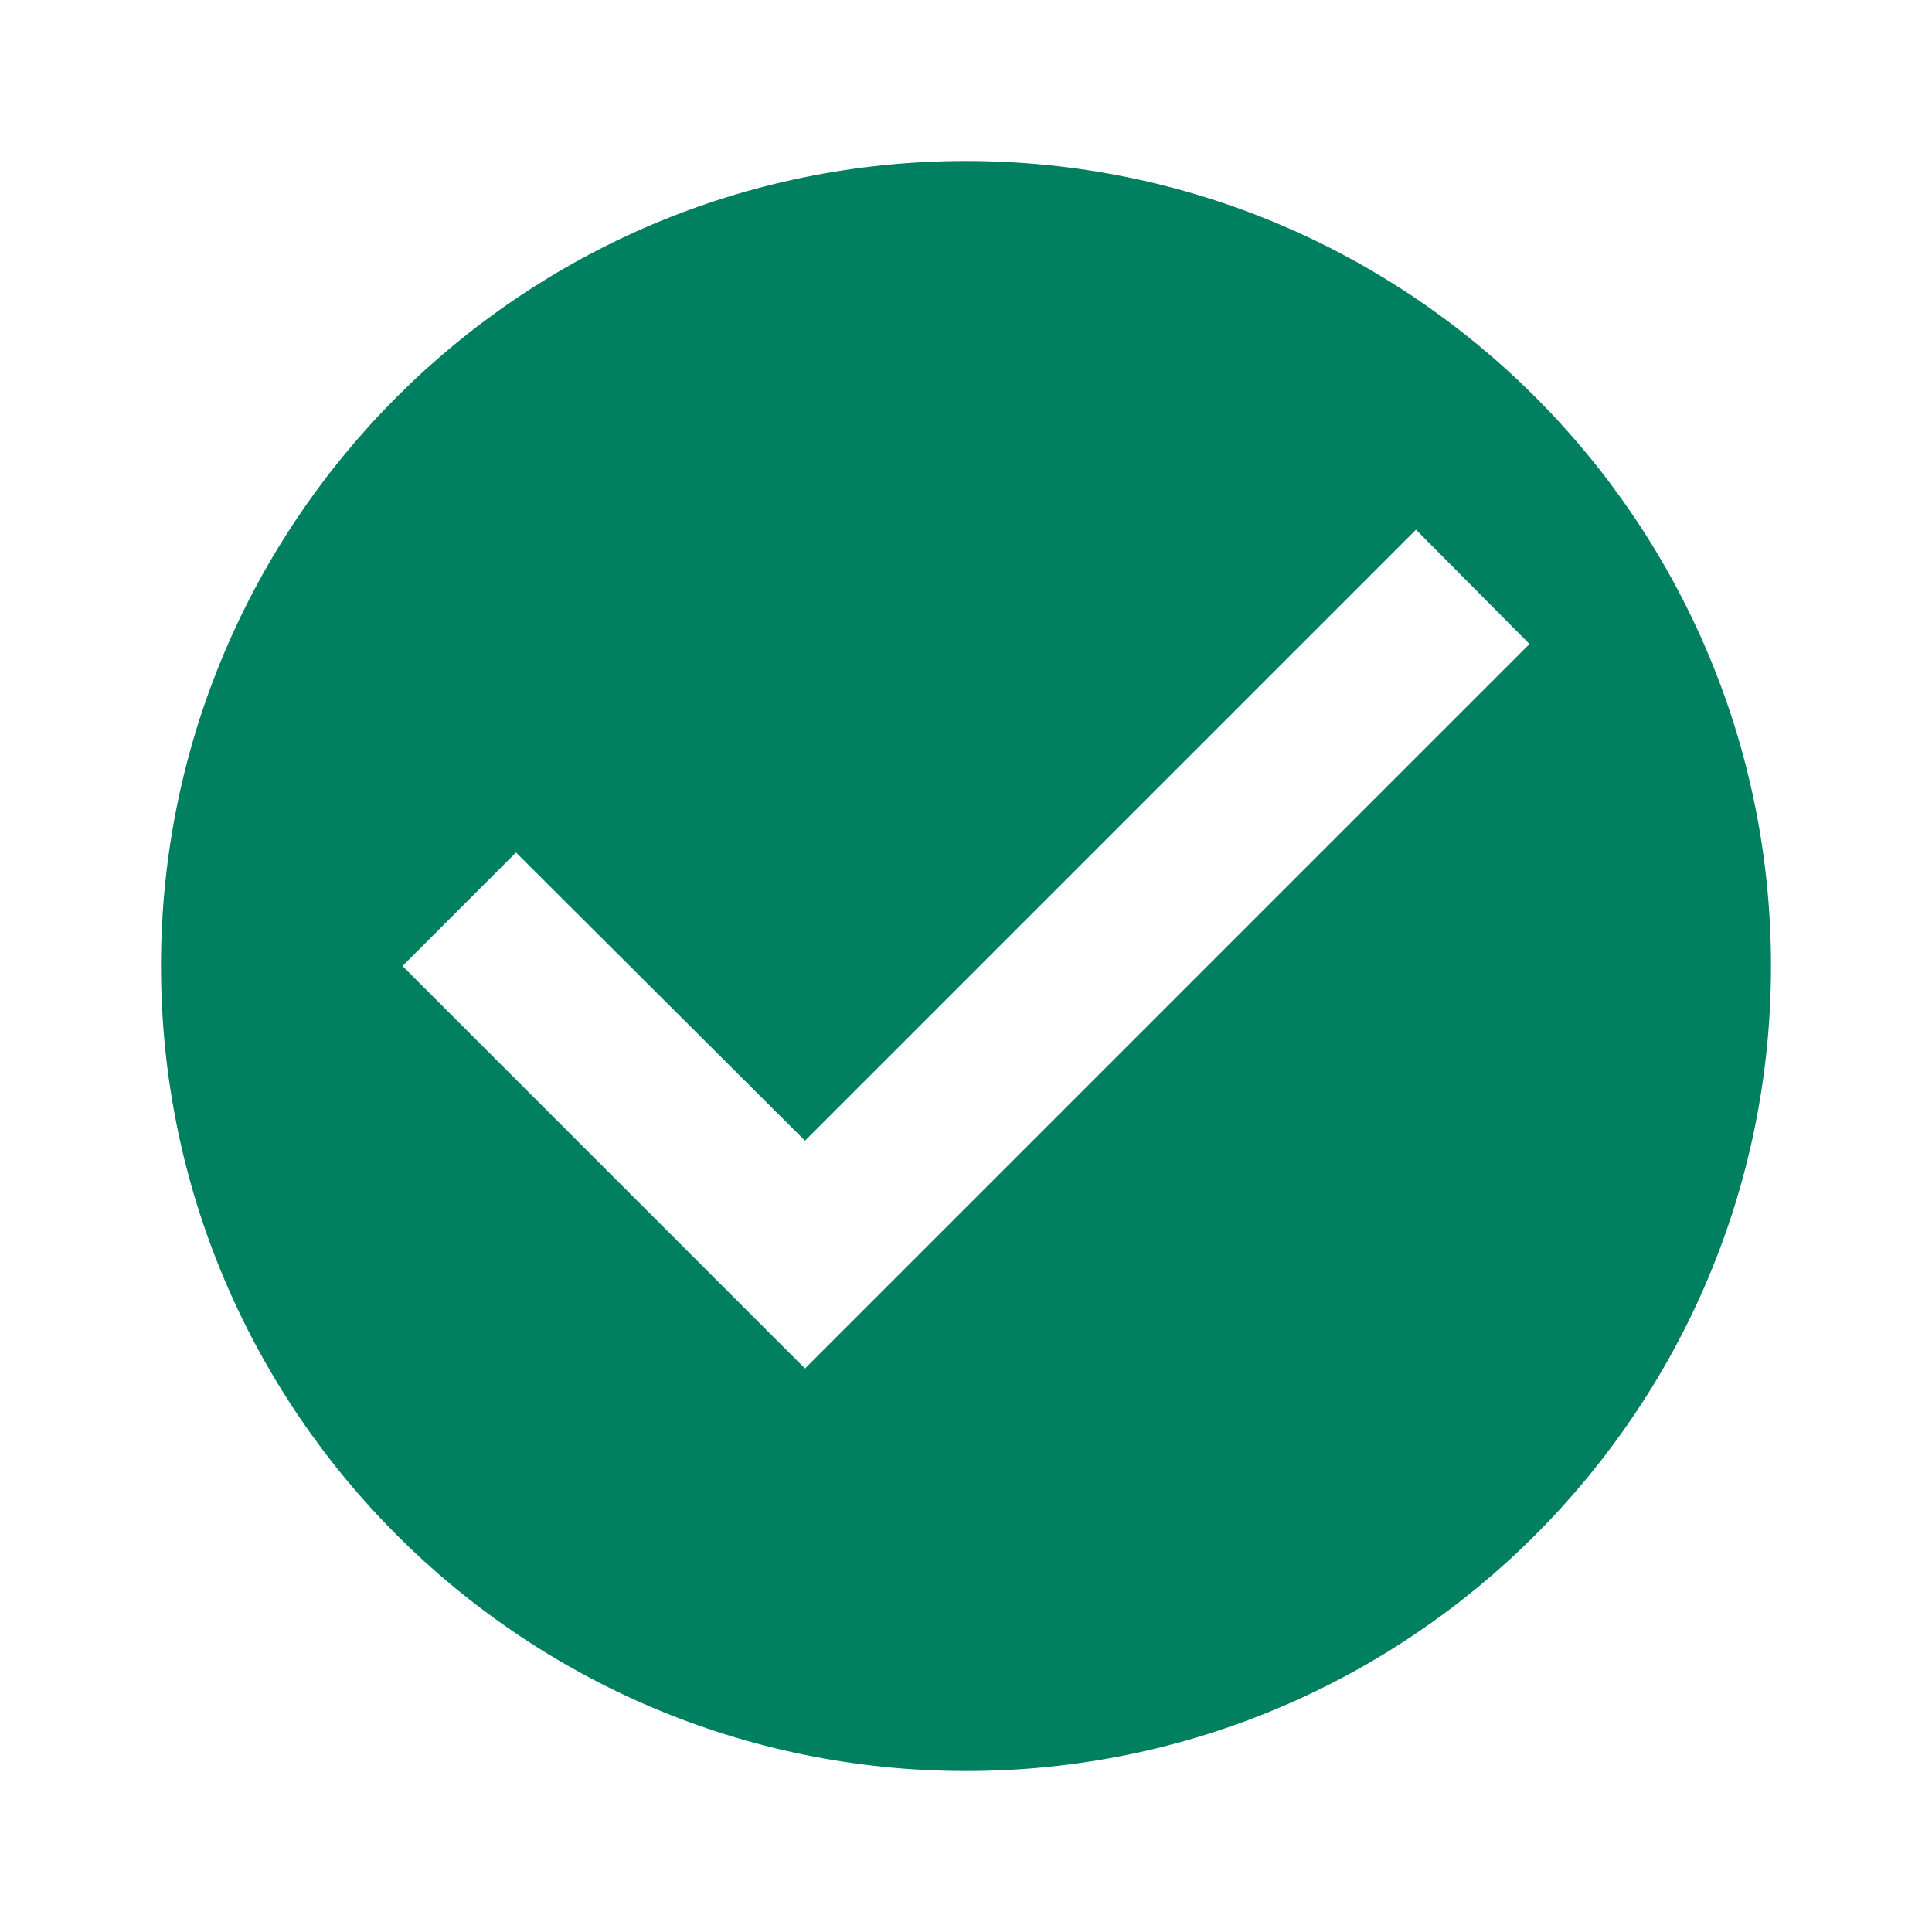
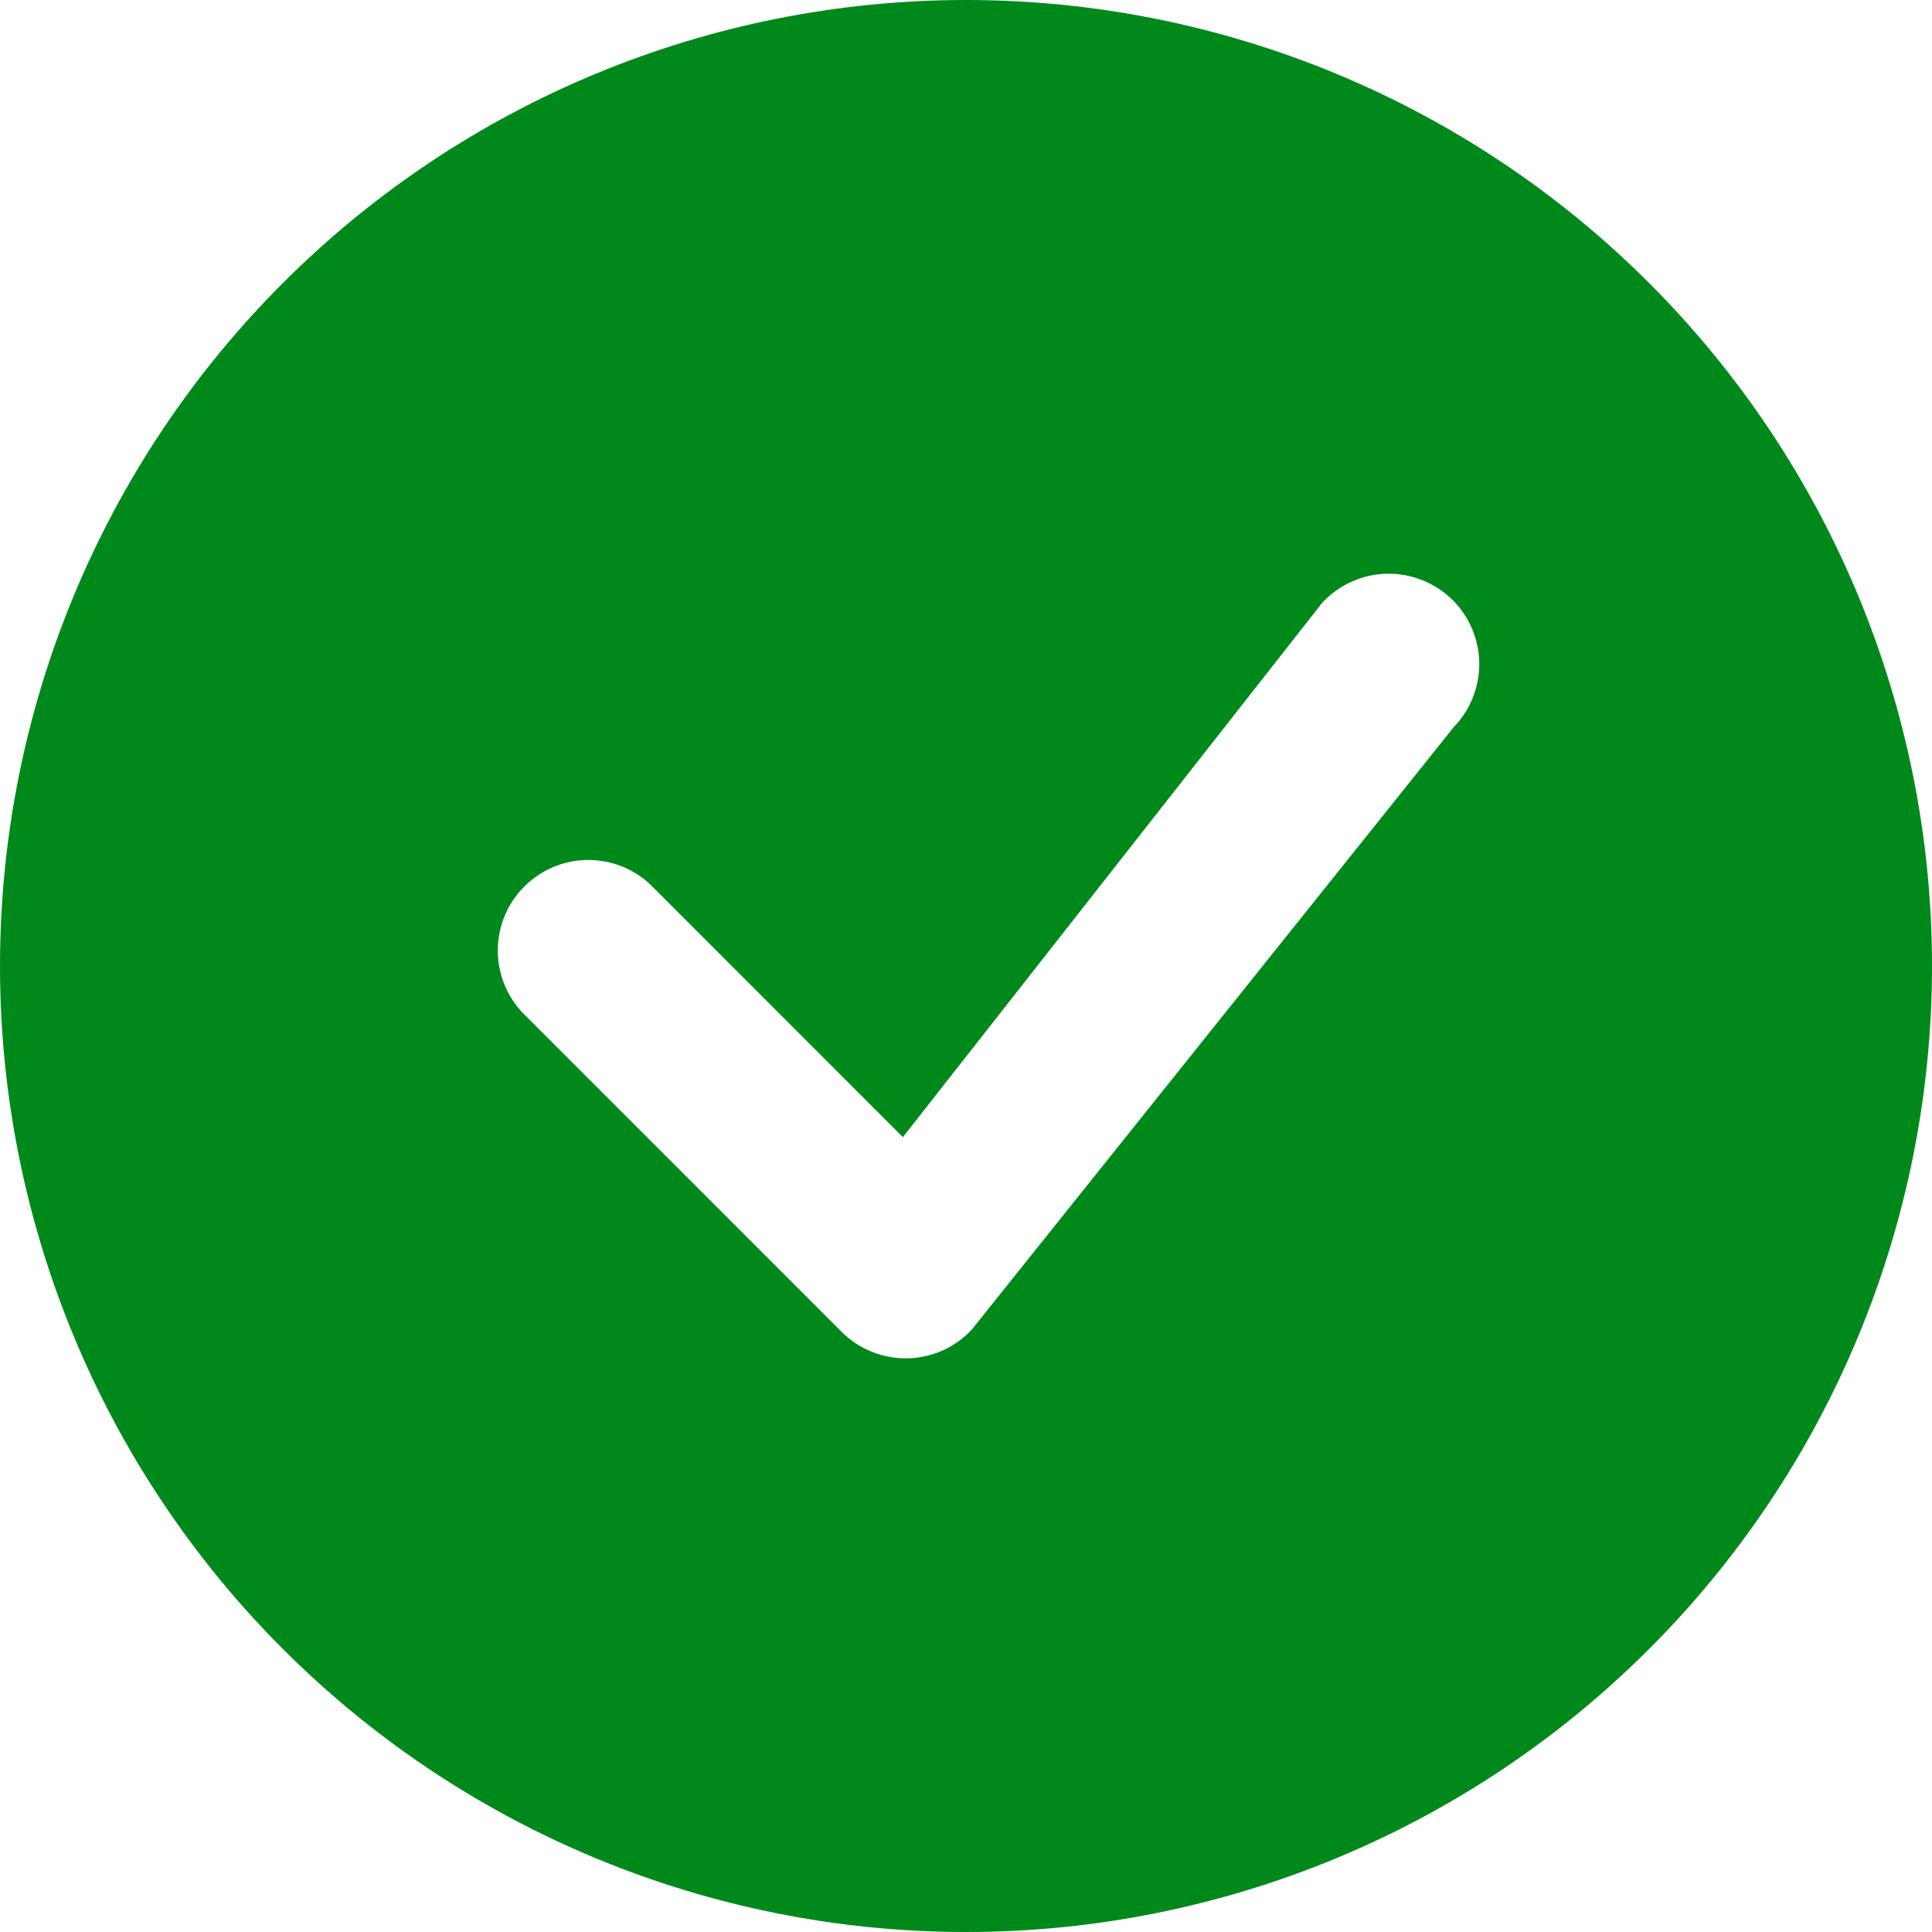
- <svg xmlns="http://www.w3.org/2000/svg" viewBox="0 0 24 24" fill="#008060" class="css-bleycz">
-   <path d="M12,2 C6.48,2 2,6.48 2,12 C2,17.52 6.48,22 12,22 C17.52,22 22,17.52 22,12 C22,6.48 17.52,2 12,2 L12,2 Z M10,17 L5,12 L6.41,10.59 L10,14.17 L17.59,6.58 L19,8 L10,17 L10,17 Z" />
+ <svg xmlns="http://www.w3.org/2000/svg" width="24" height="24" viewBox="0 0 24 24" fill="none">
+   <path fill-rule="evenodd" clip-rule="evenodd" d="M24 12C24 15.183 22.736 18.235 20.485 20.485C18.235 22.736 15.183 24 12 24C8.817 24 5.765 22.736 3.515 20.485C1.264 18.235 0 15.183 0 12C0 8.817 1.264 5.765 3.515 3.515C5.765 1.264 8.817 0 12 0C15.183 0 18.235 1.264 20.485 3.515C22.736 5.765 24 8.817 24 12ZM18.045 7.455C17.938 7.348 17.81 7.264 17.67 7.208C17.529 7.151 17.379 7.124 17.228 7.127C17.077 7.13 16.928 7.164 16.79 7.226C16.652 7.288 16.528 7.377 16.425 7.488L11.216 14.126L8.076 10.985C7.863 10.786 7.581 10.678 7.289 10.683C6.998 10.688 6.72 10.806 6.514 11.012C6.307 11.218 6.189 11.496 6.184 11.788C6.179 12.079 6.287 12.361 6.486 12.575L10.455 16.545C10.562 16.652 10.689 16.736 10.829 16.792C10.97 16.849 11.12 16.876 11.271 16.874C11.422 16.871 11.571 16.838 11.709 16.776C11.847 16.714 11.971 16.626 12.073 16.515L18.061 9.03C18.266 8.818 18.378 8.534 18.376 8.239C18.373 7.945 18.255 7.663 18.047 7.455H18.045Z" fill="#00891B" />
</svg>
